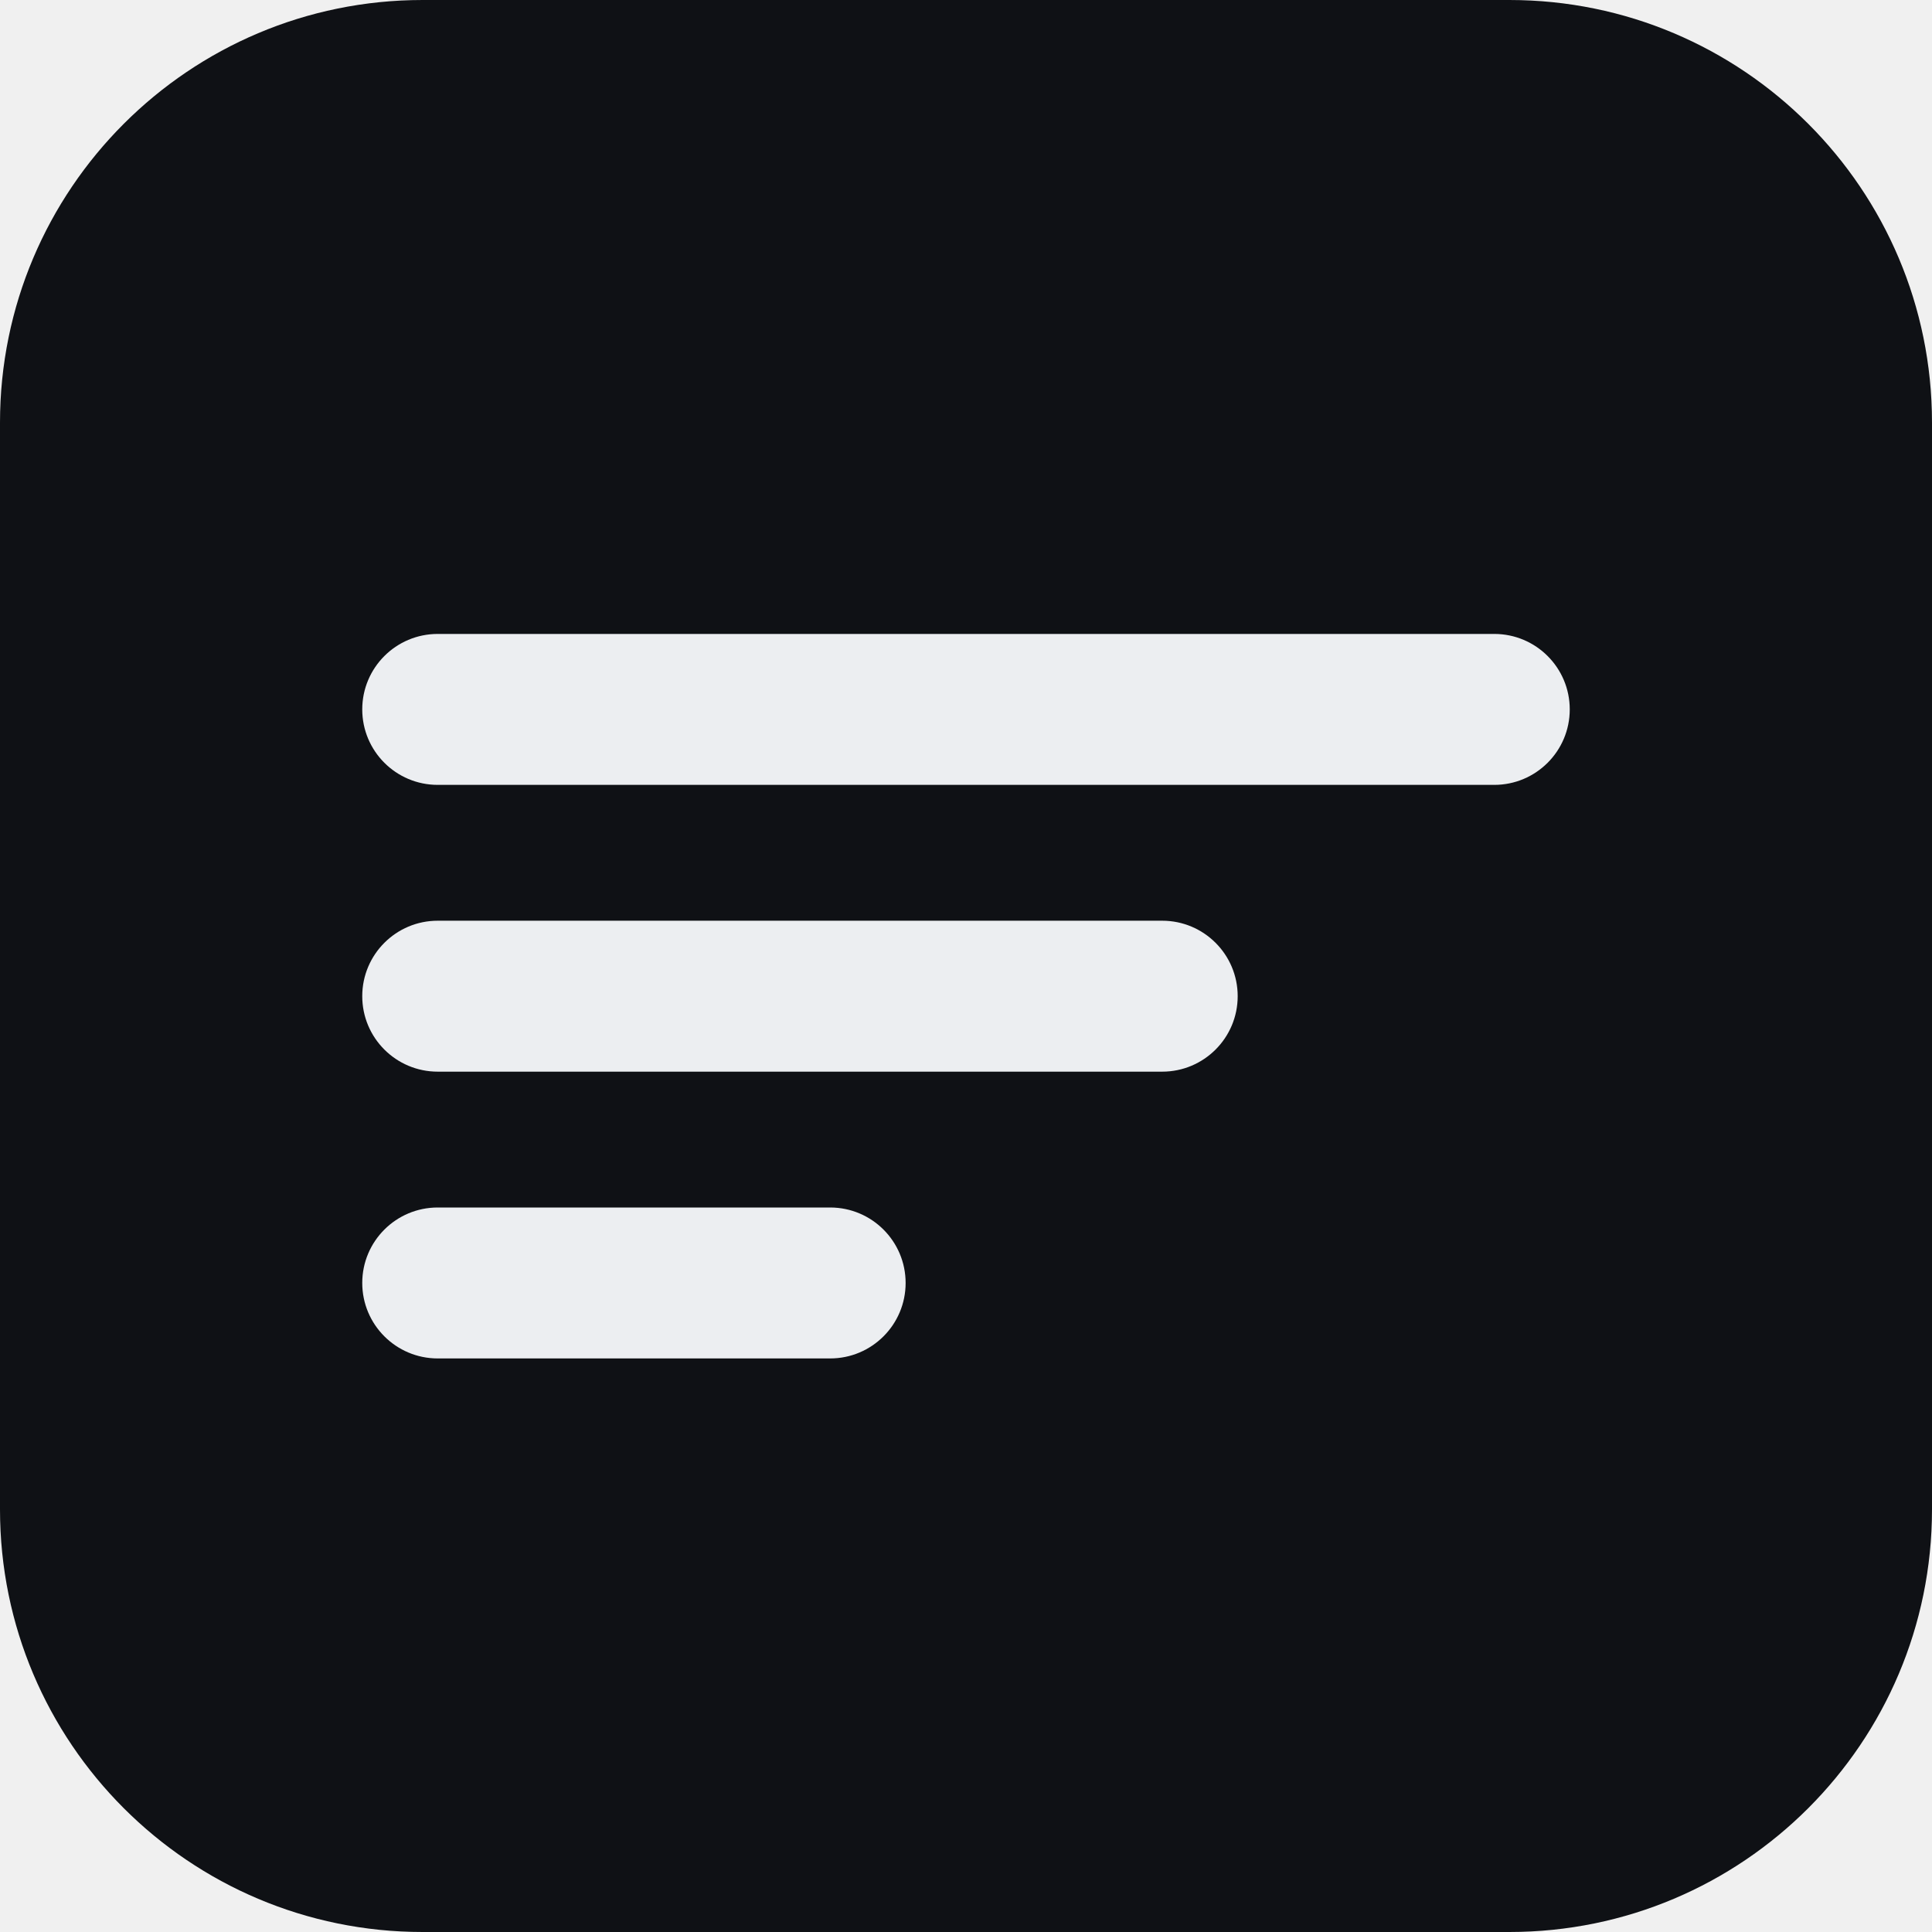
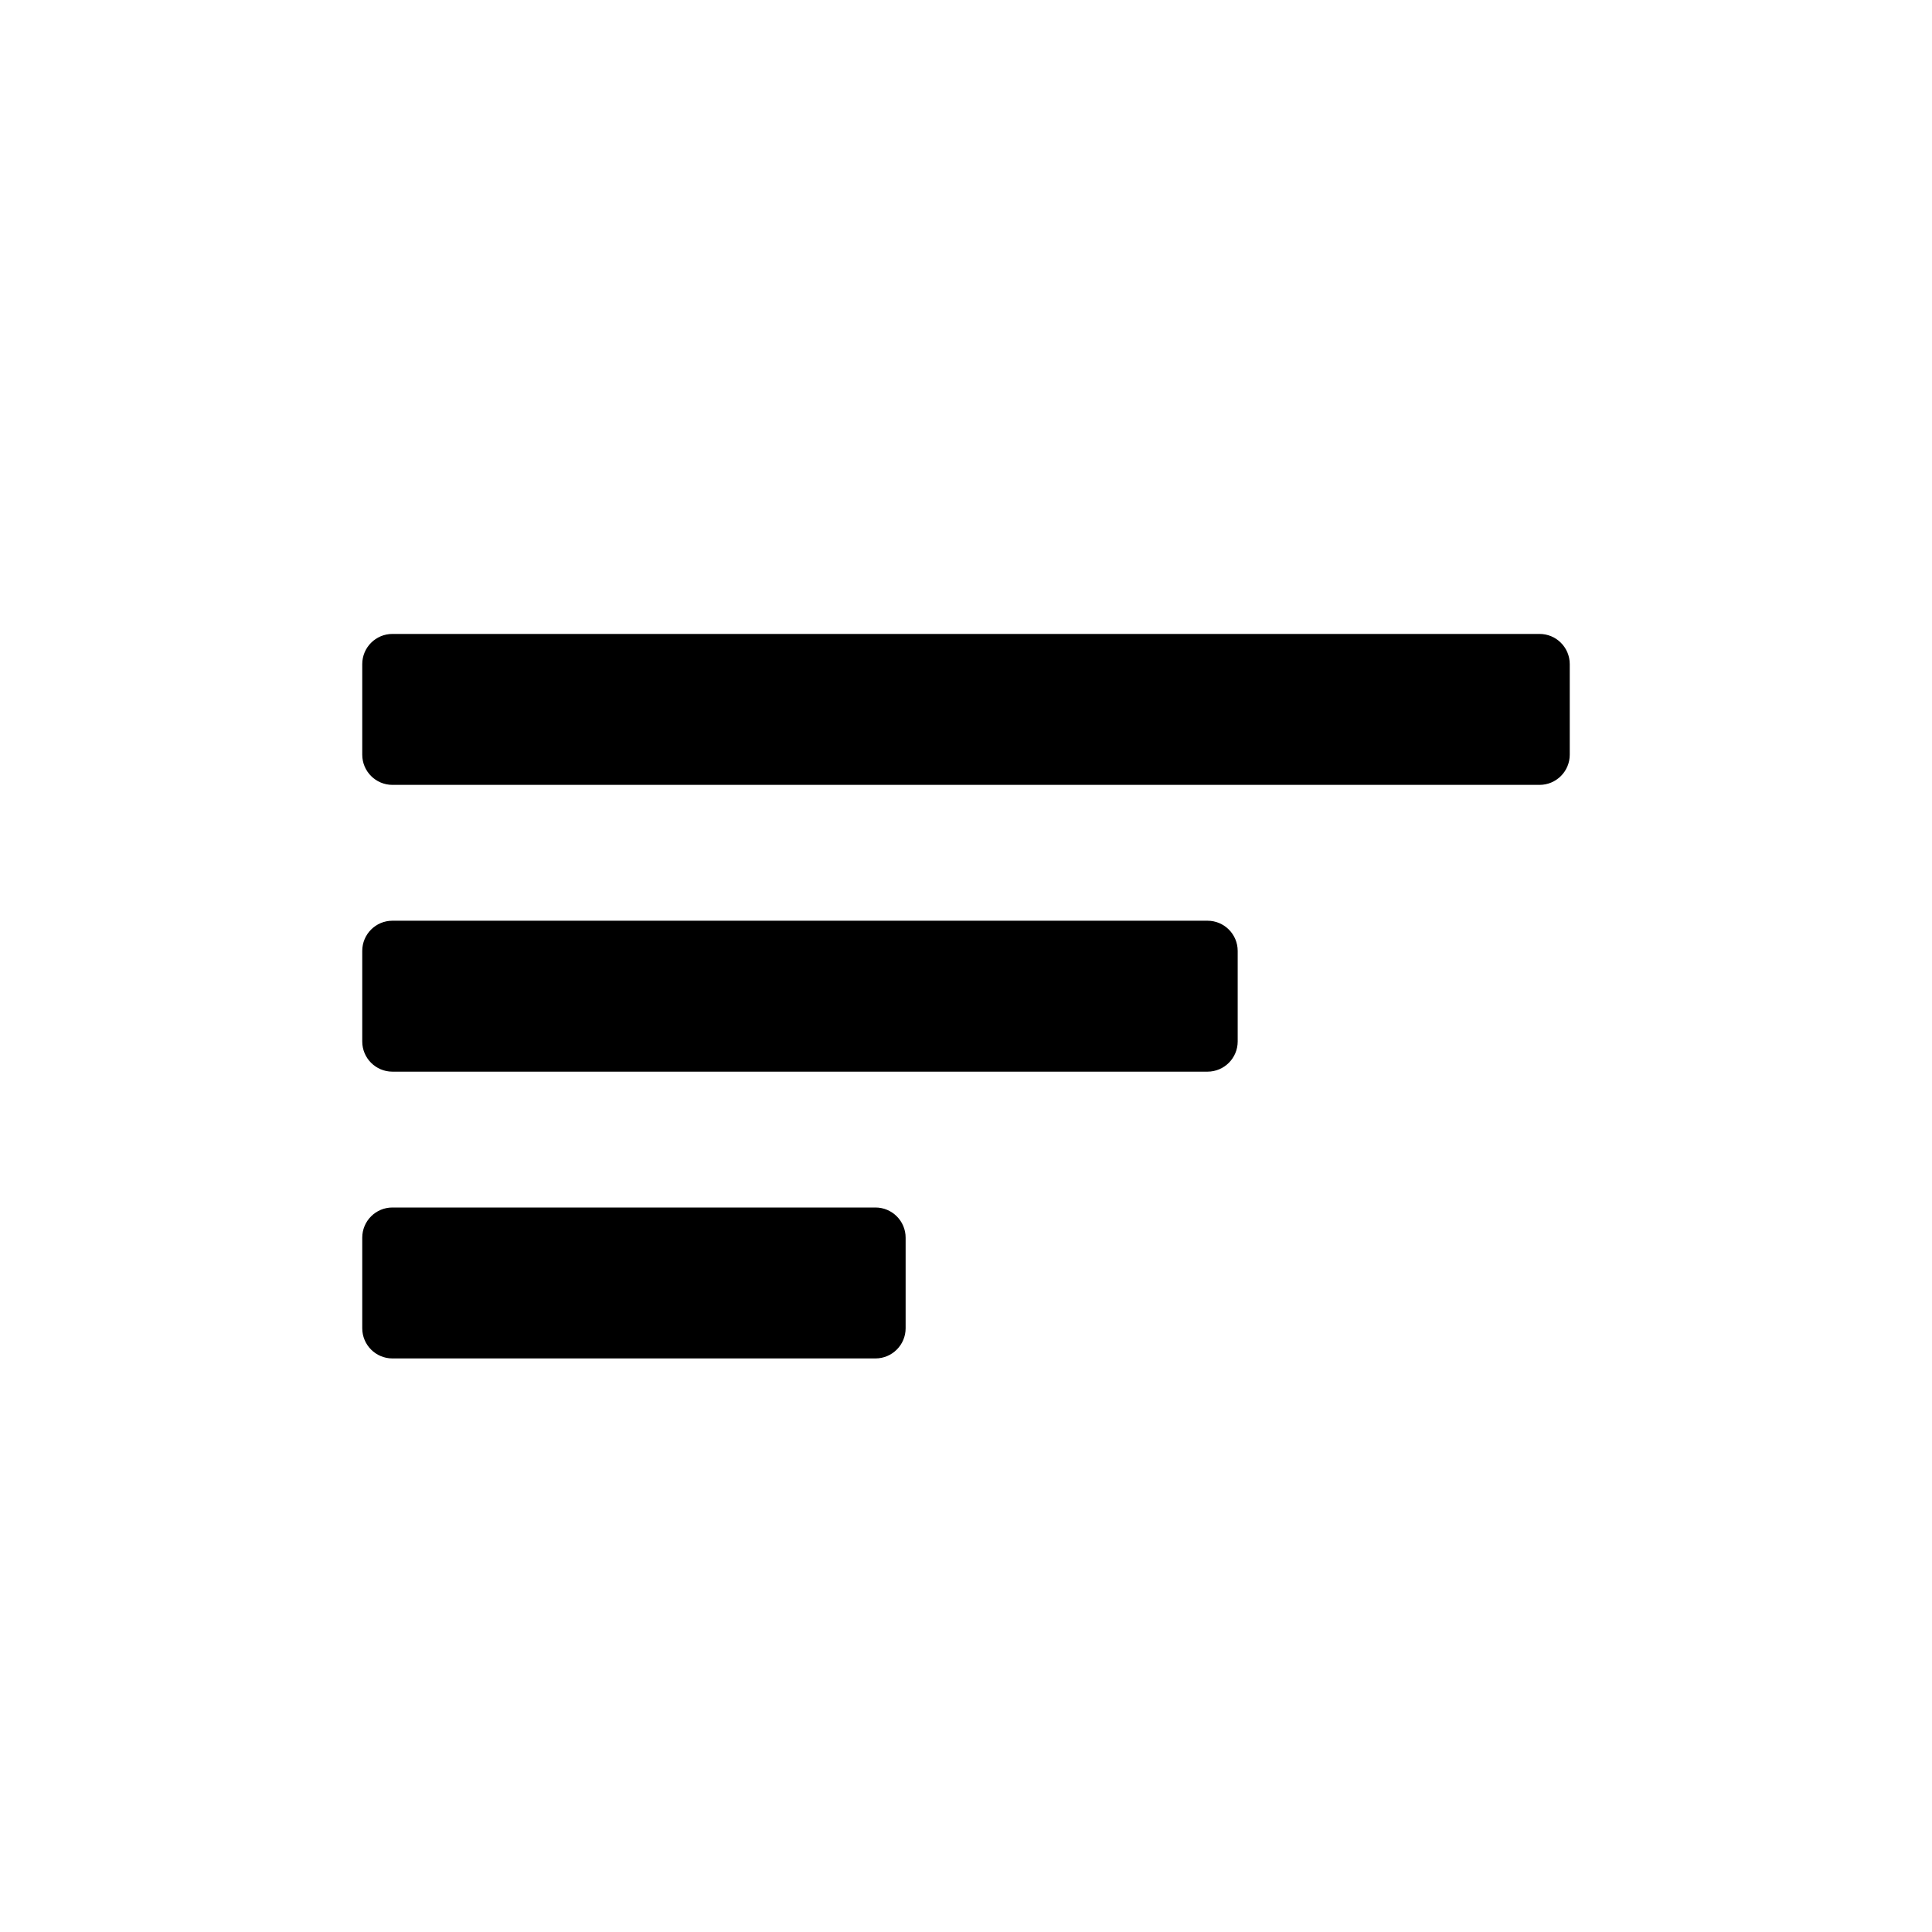
<svg xmlns="http://www.w3.org/2000/svg" viewBox="0 0 128 128" width="128" height="128">
-   <rect width="128" height="128" rx="28" fill="#0f1115" />
-   <rect x="24" y="42" width="80" height="10" rx="5" fill="#eceef1" />
-   <rect x="24" y="61" width="58" height="10" rx="5" fill="#eceef1" />
-   <rect x="24" y="80" width="36" height="10" rx="5" fill="#eceef1" />
+   <rect width="128" height="128" fill="#ffffff" />
+   <rect x="24" y="42" width="80" height="10" rx="2" fill="#000000" />
+   <rect x="24" y="61" width="58" height="10" rx="2" fill="#000000" />
+   <rect x="24" y="80" width="36" height="10" rx="2" fill="#000000" />
</svg>
